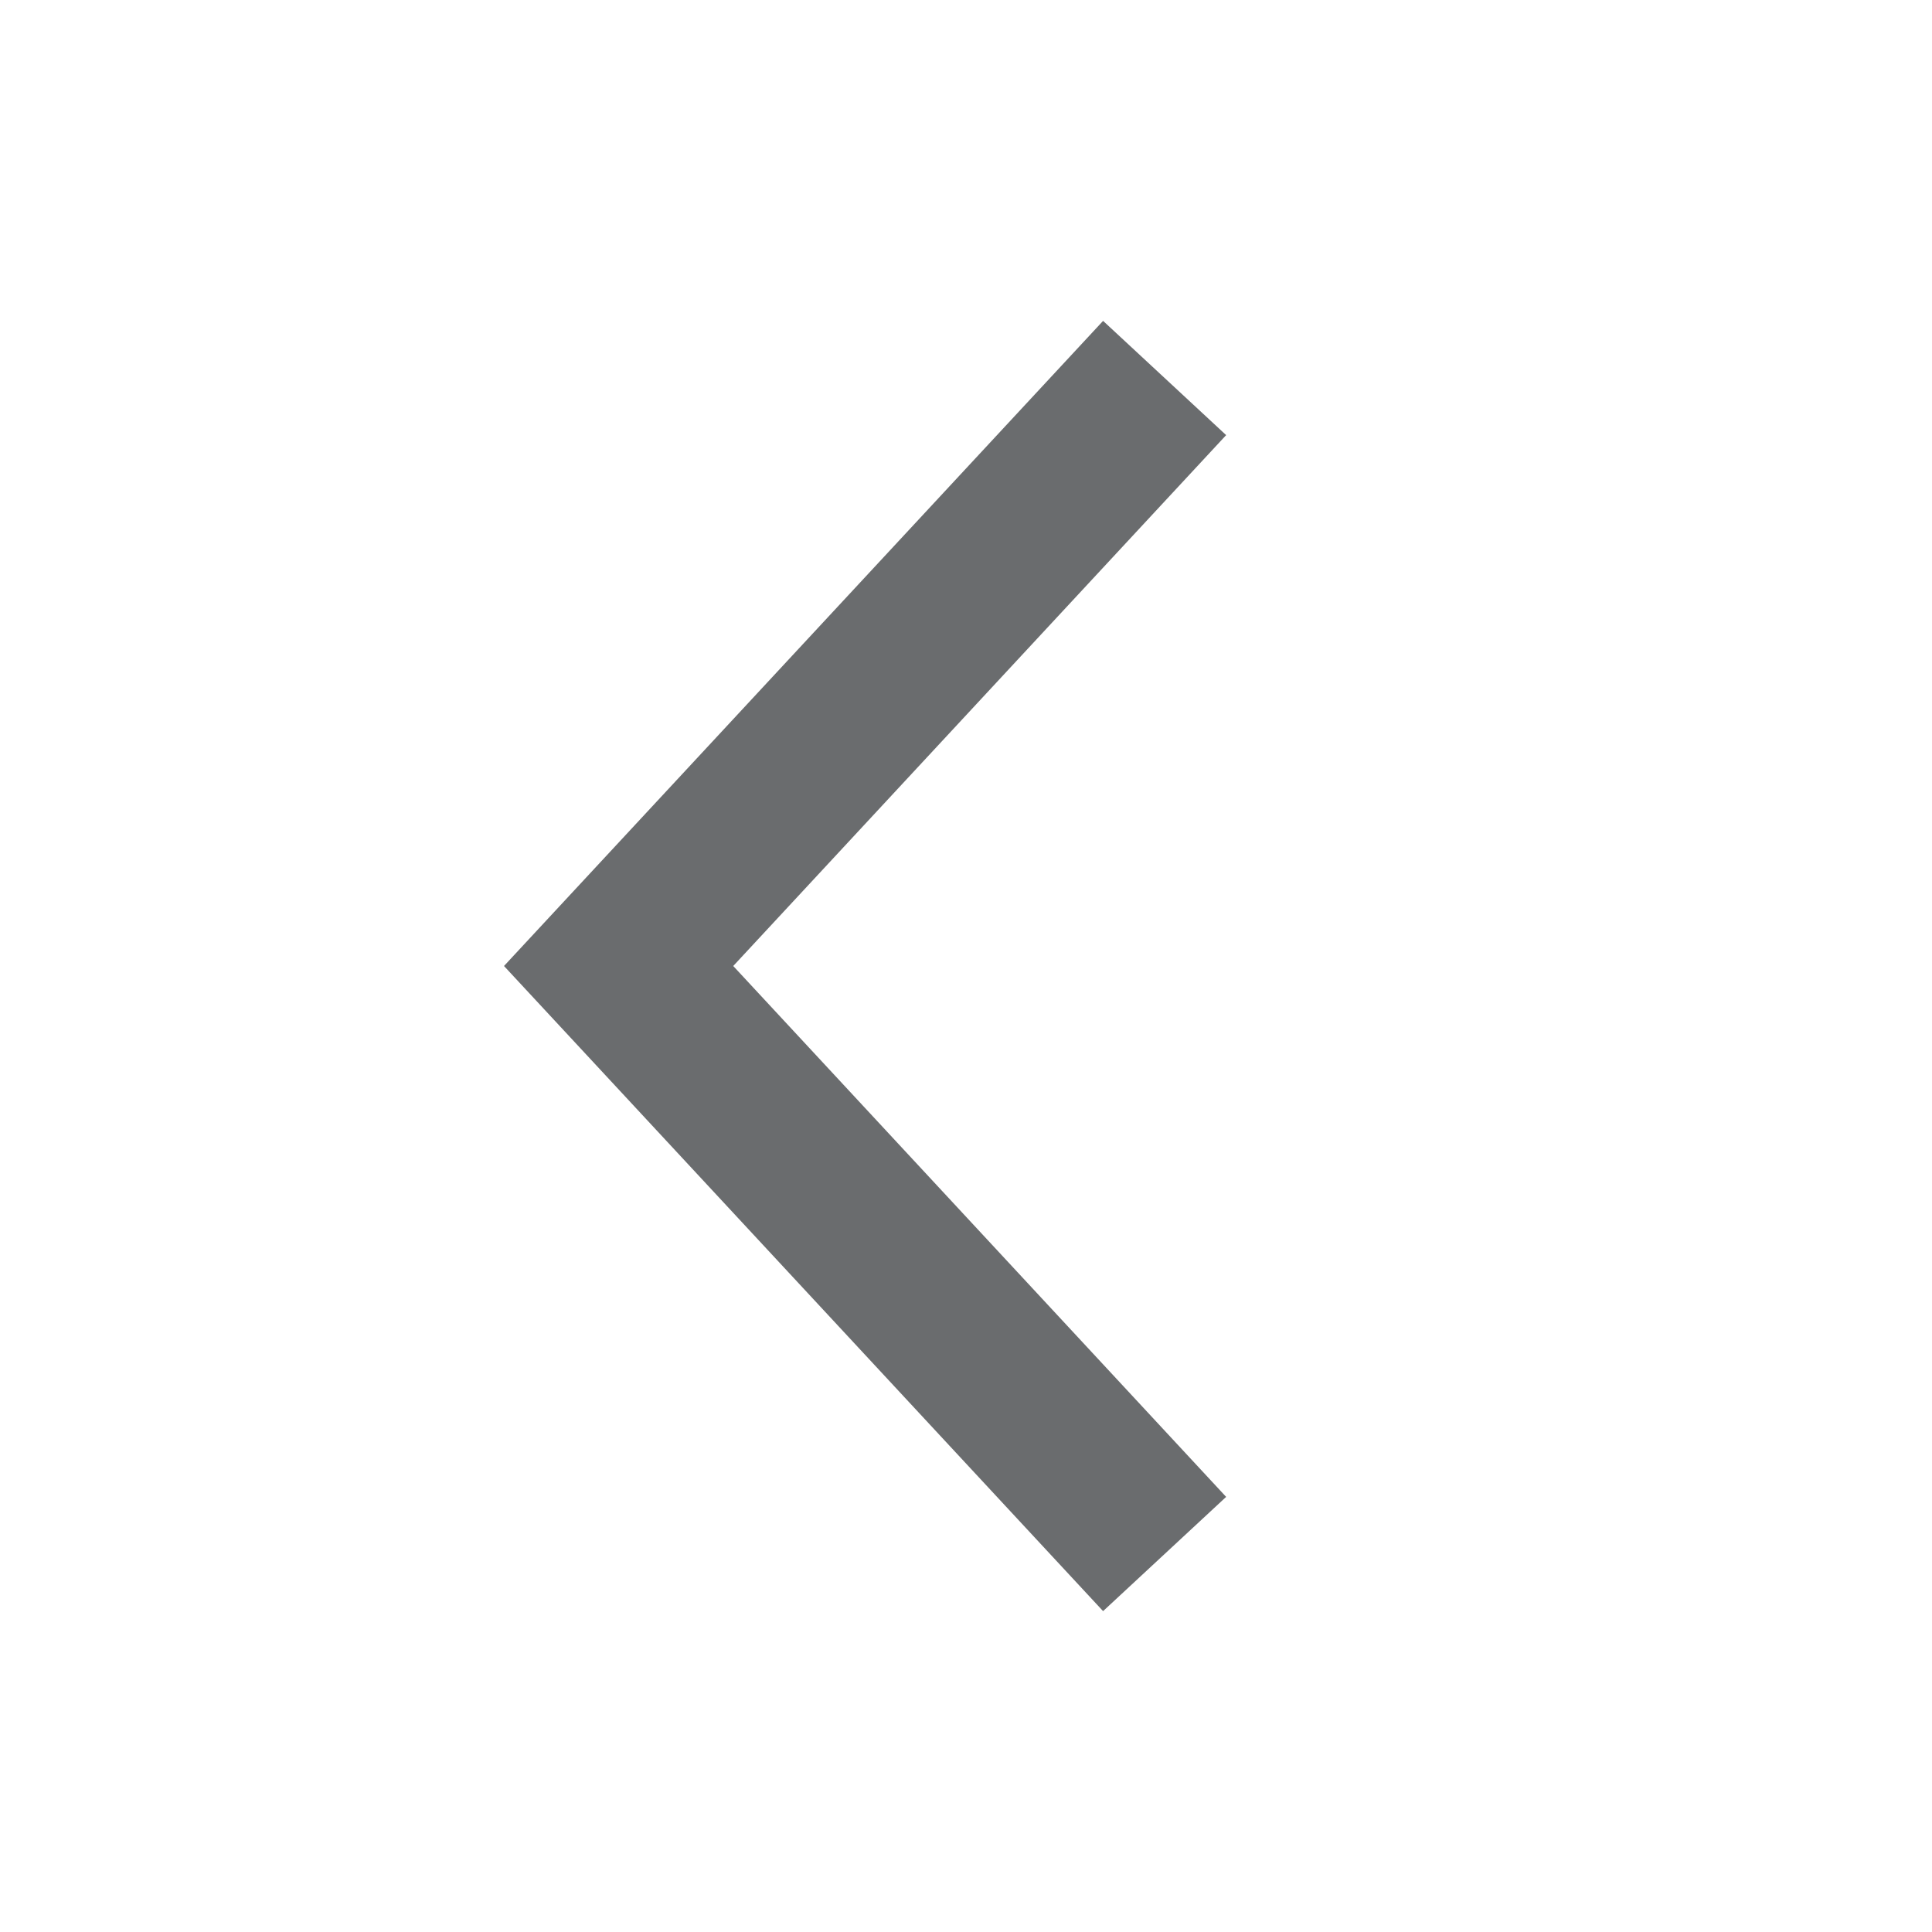
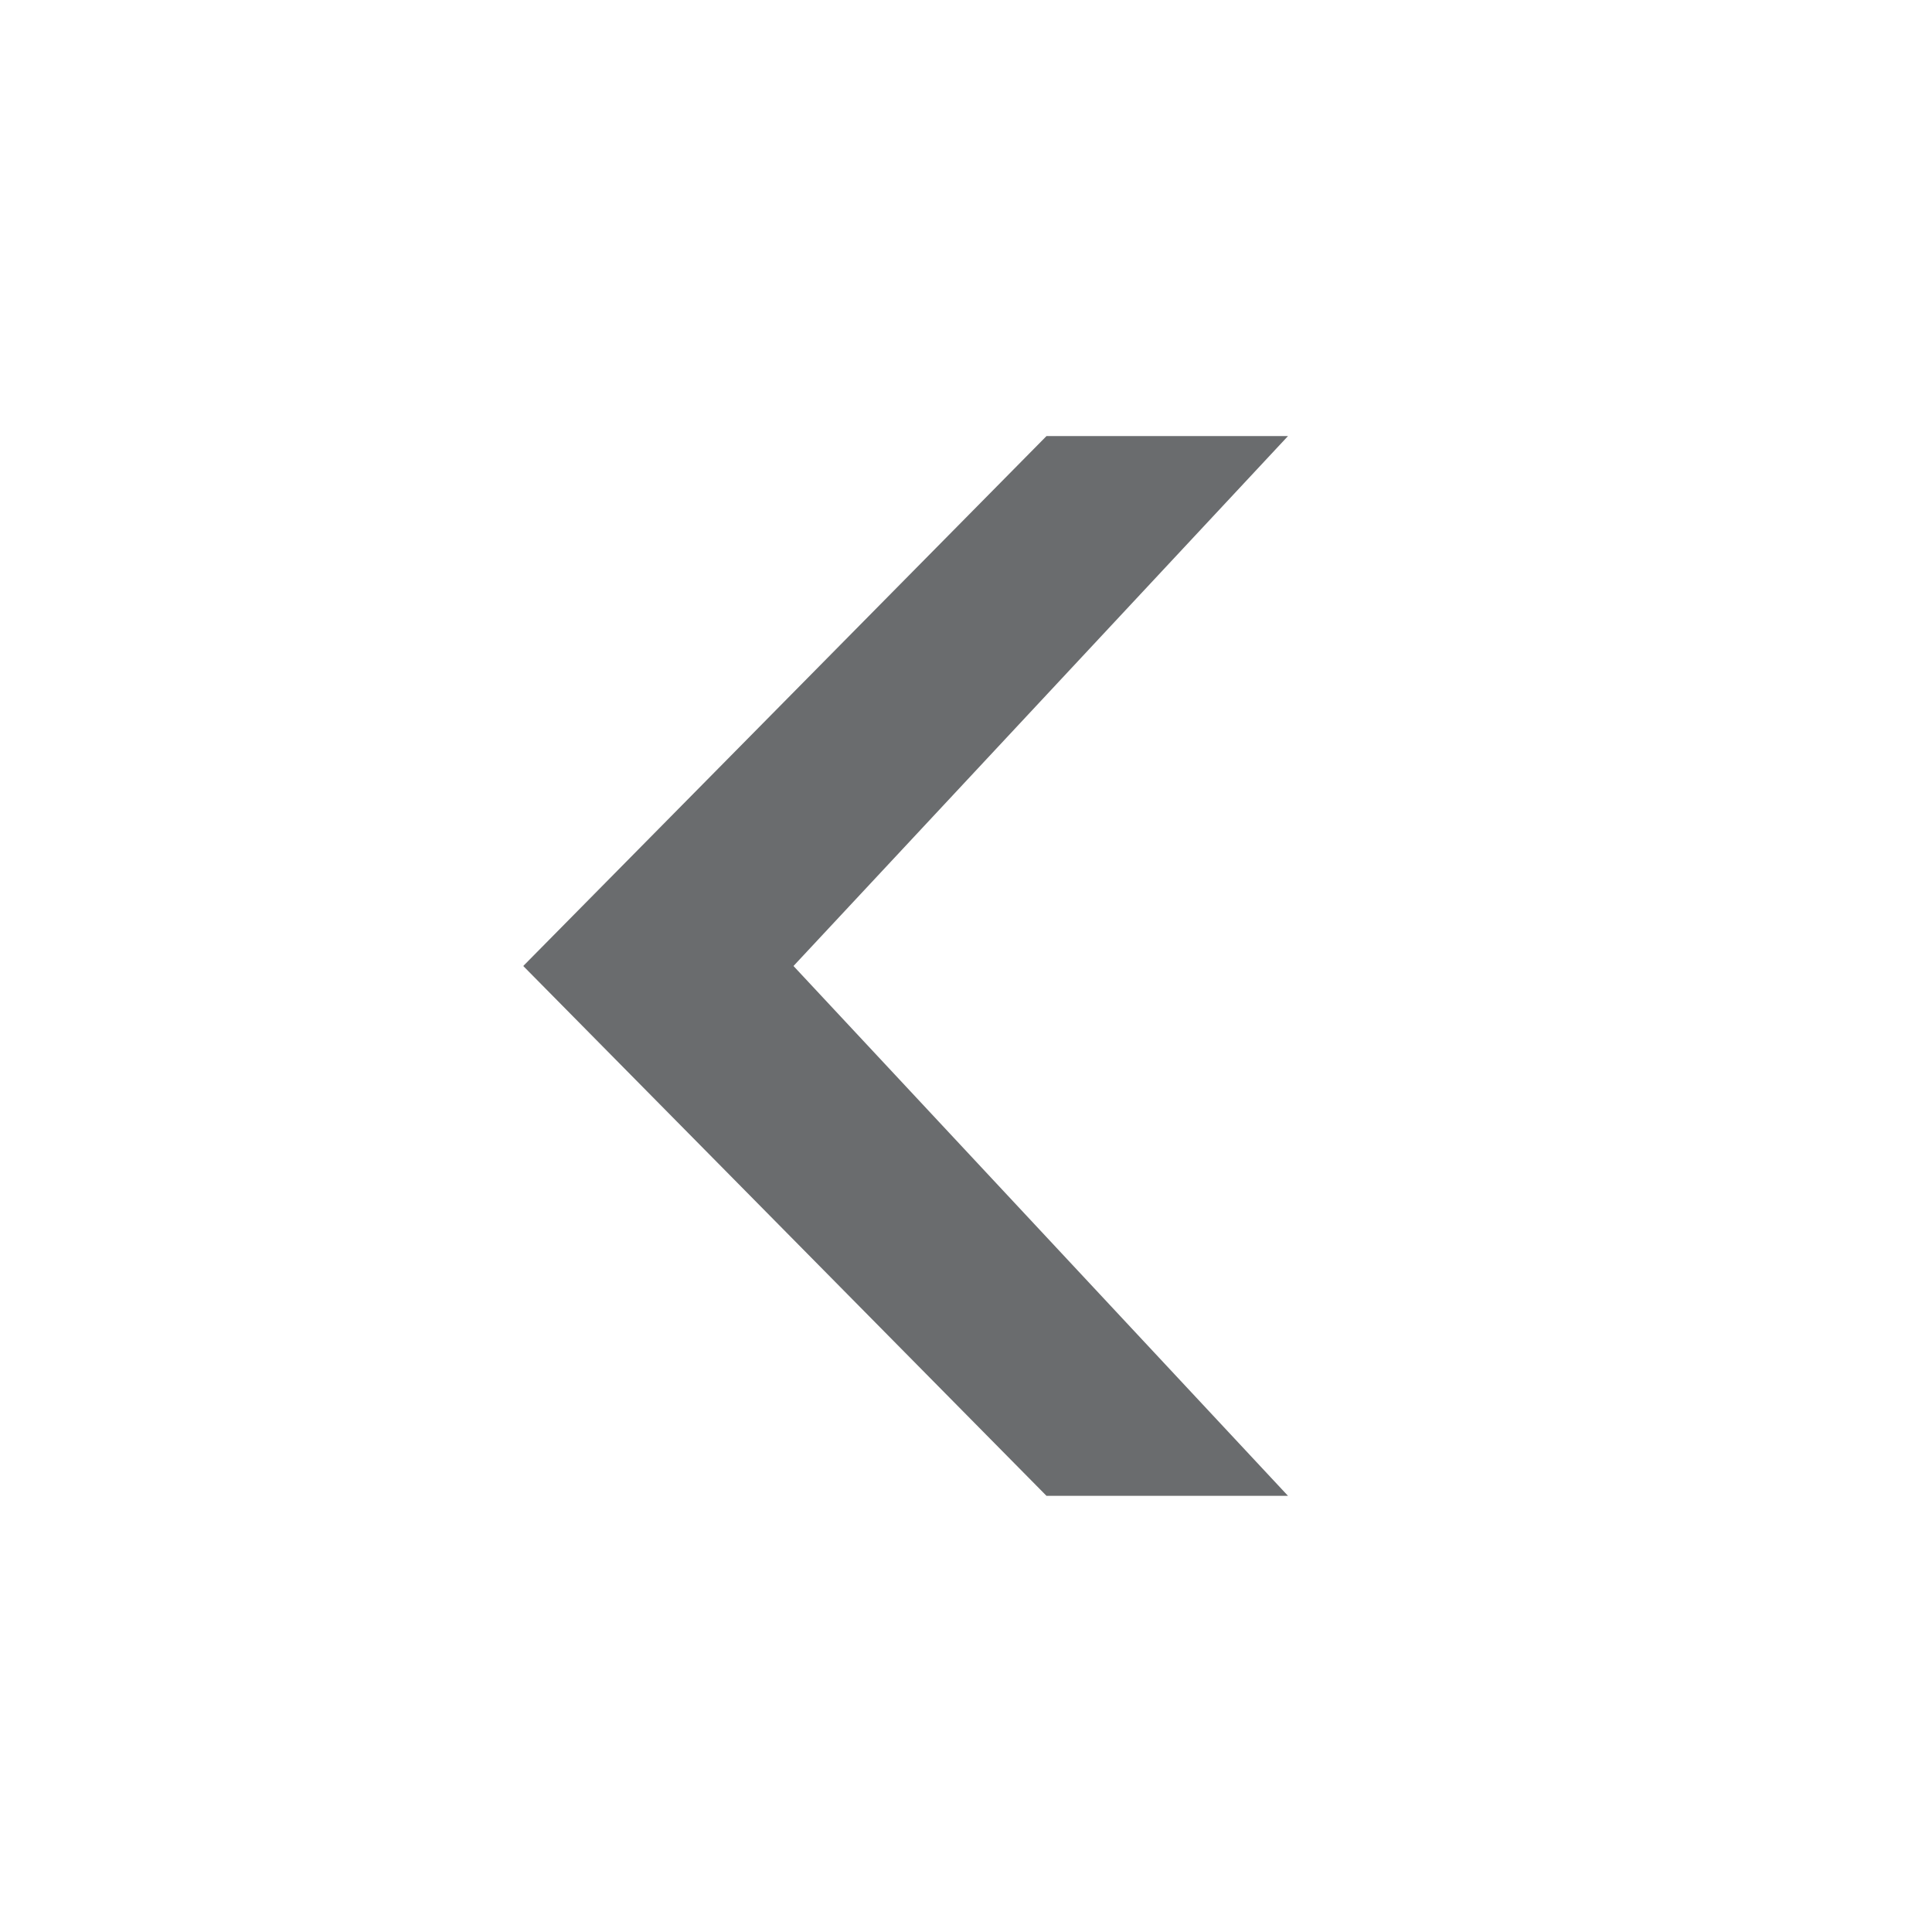
- <svg xmlns="http://www.w3.org/2000/svg" width="23" height="23" viewBox="0 0 23 23" fill="none">
-   <path fill-rule="evenodd" clip-rule="evenodd" d="M13.132 3.82L14.597 5.18L8.729 11.5L14.597 17.82L13.132 19.18L6 11.5L13.132 3.82Z" fill="#6A6C6E" />
+ <svg xmlns="http://www.w3.org/2000/svg" width="24" height="24" viewBox="0 0 24 24" fill="none">
+   <path fill-rule="evenodd" clip-rule="evenodd" d="M13 5.417H16L9.857 12L16 18.582H13L6.5 12L13 5.417Z" fill="#6A6C6E" />
</svg>
